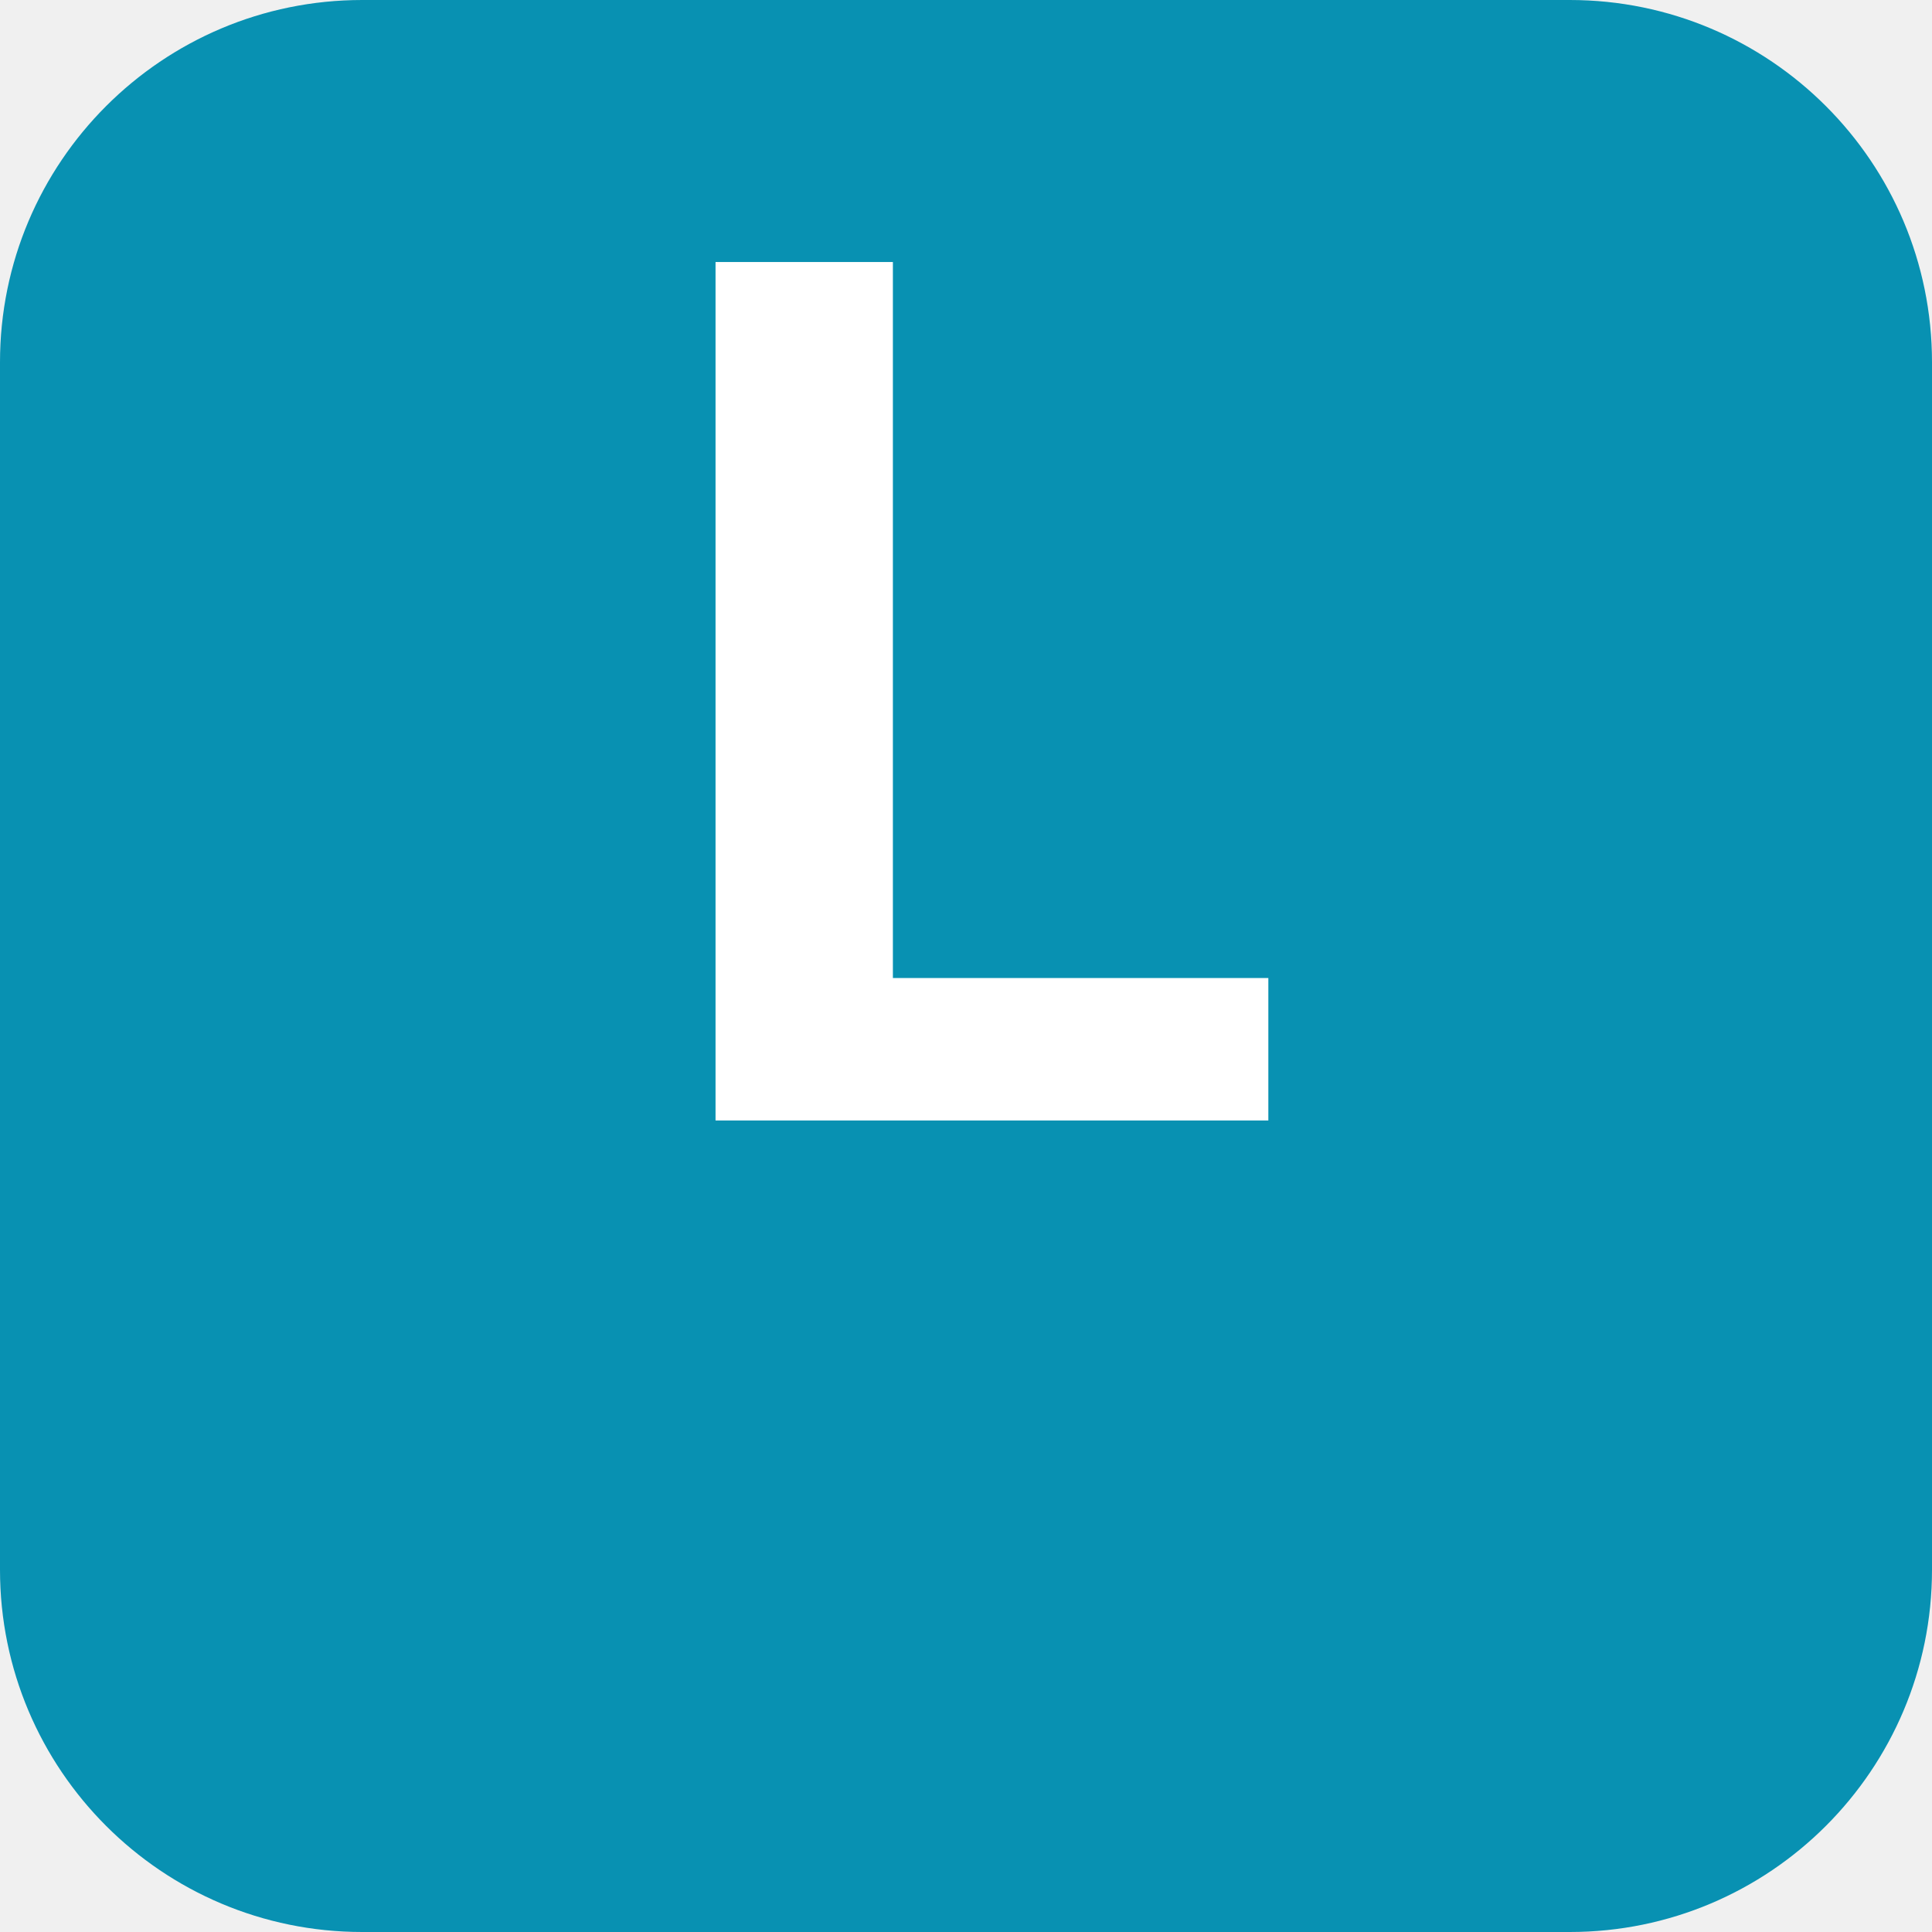
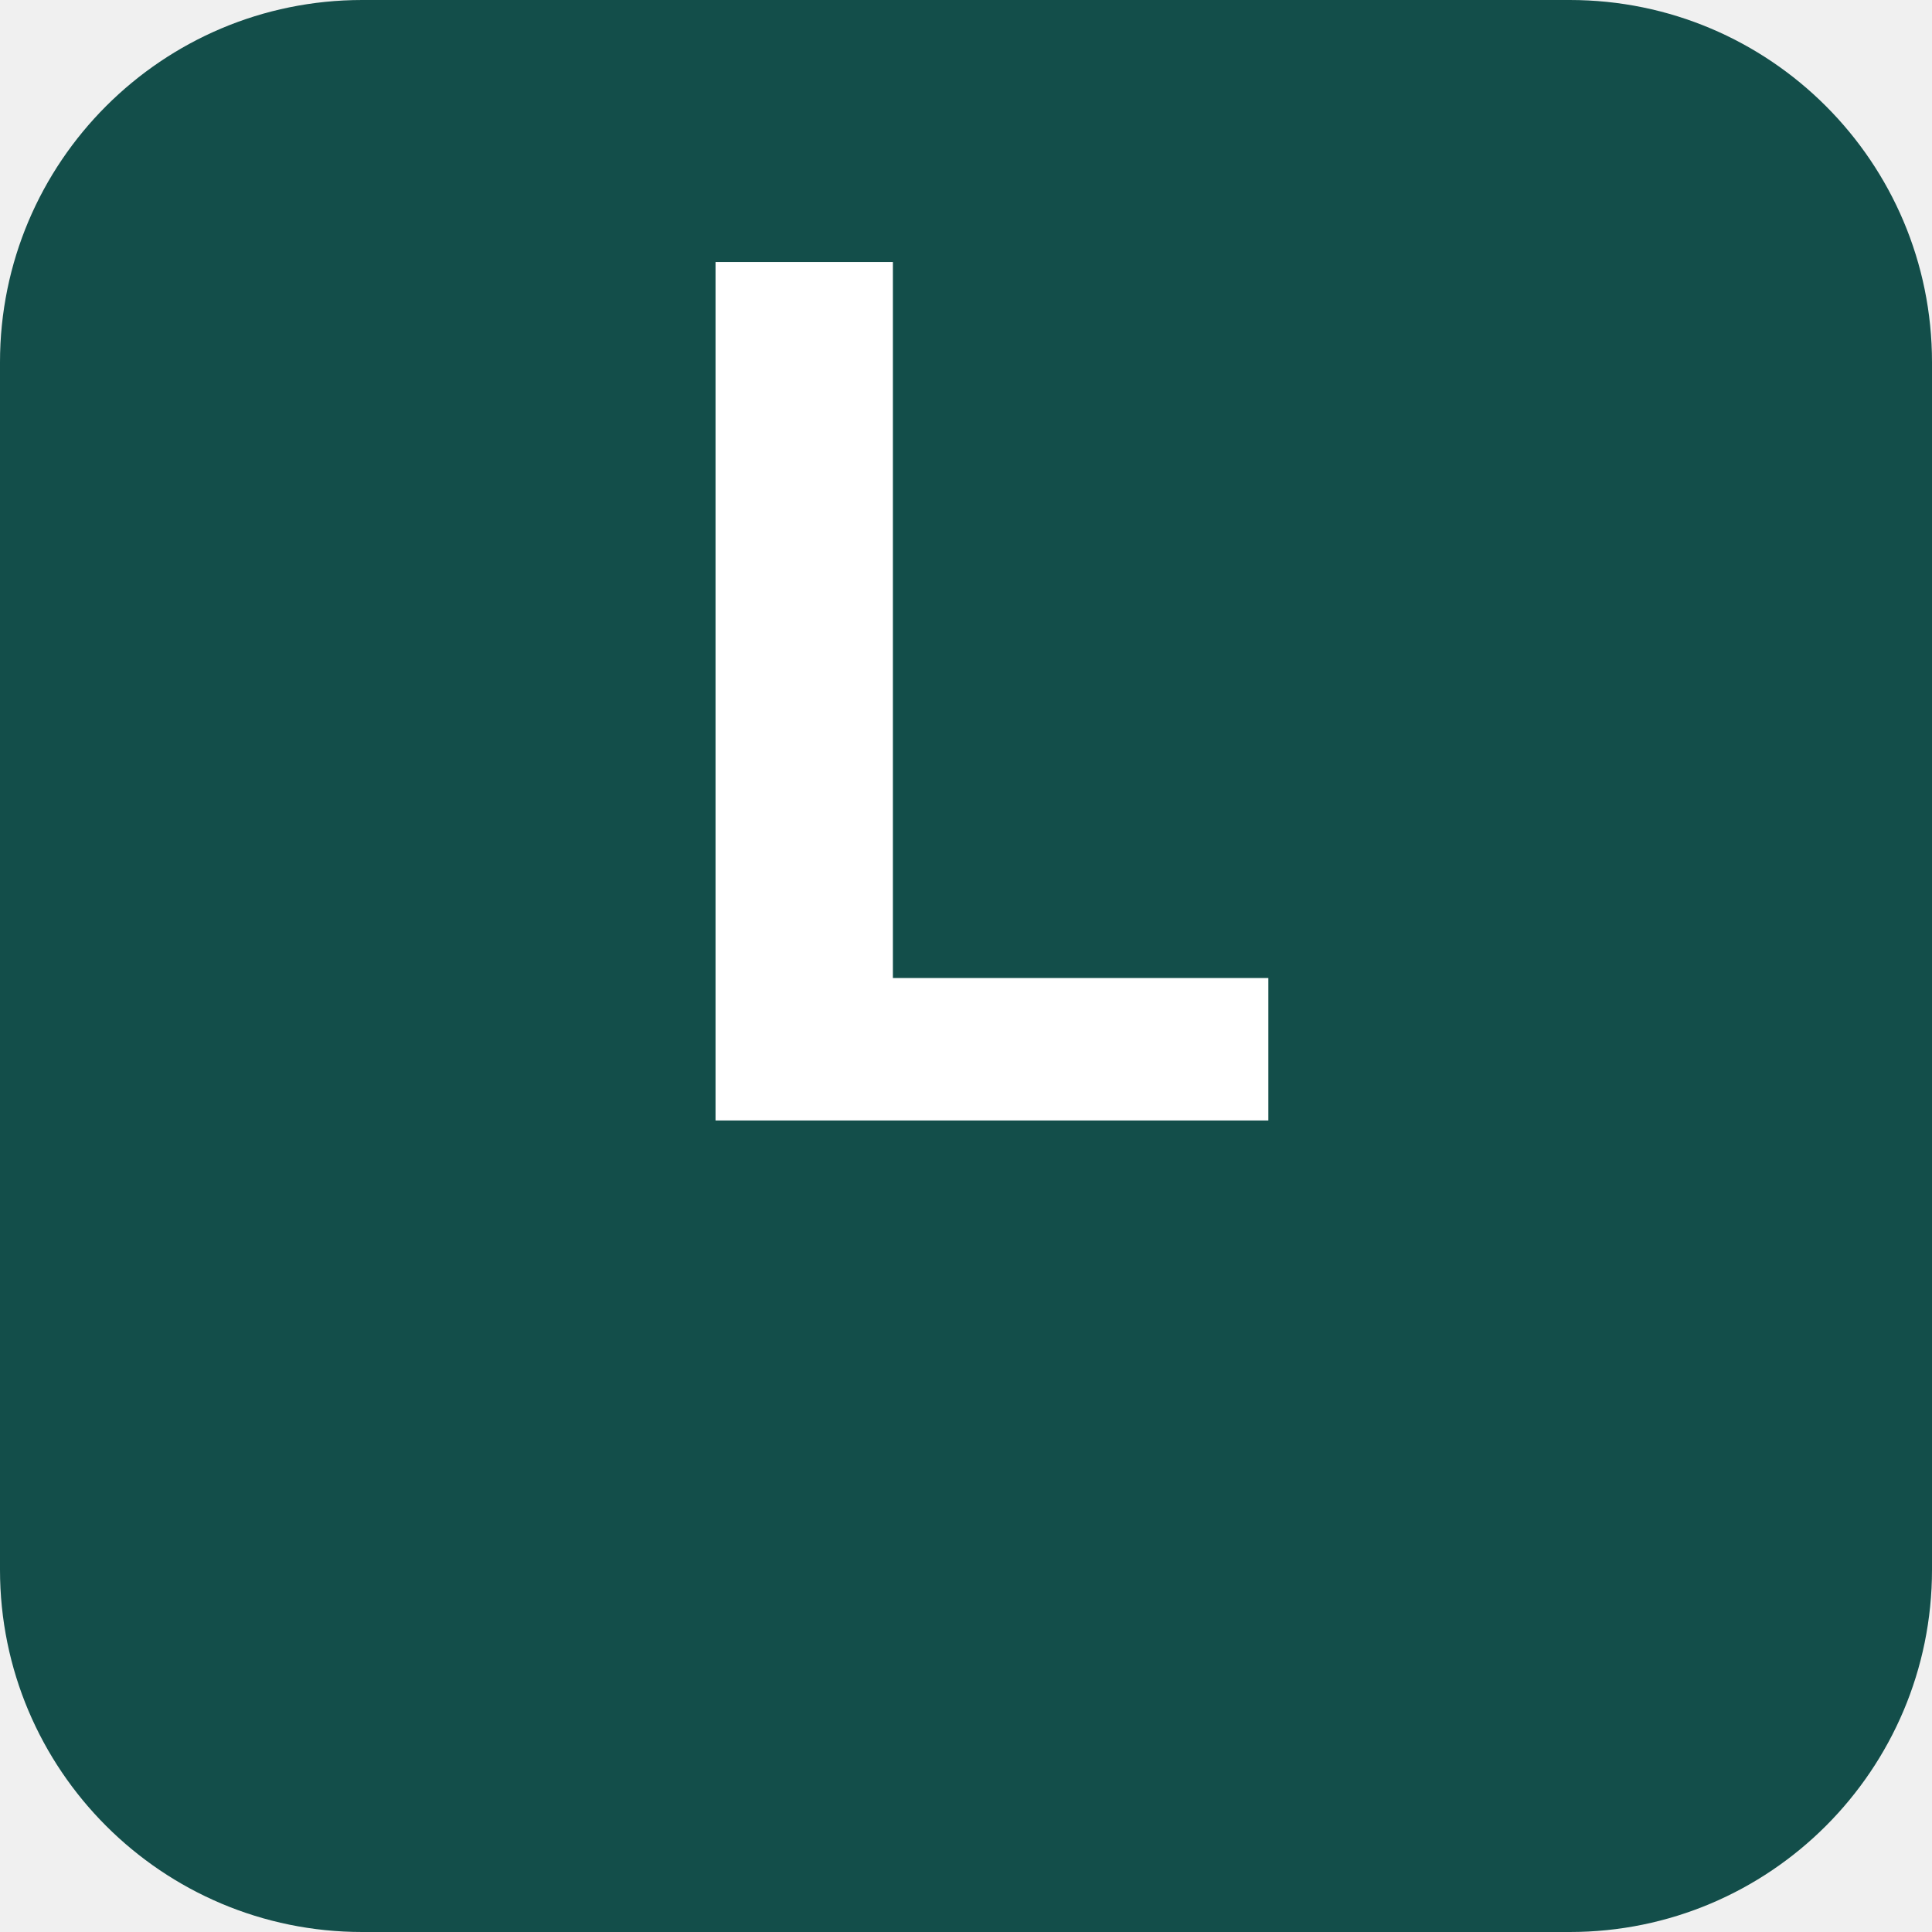
<svg xmlns="http://www.w3.org/2000/svg" viewBox="0 0 32 32">
-   <rect width="32" height="32" rx="6" fill="#0891B2" />
+   <rect width="32" height="32" rx="6" fill="#134E4A" />
  <text x="50%" y="58%" text-anchor="middle" fill="white" font-size="20" font-family="system-ui, -apple-system, Segoe UI, Roboto, sans-serif" font-weight="700">L</text>
</svg>
